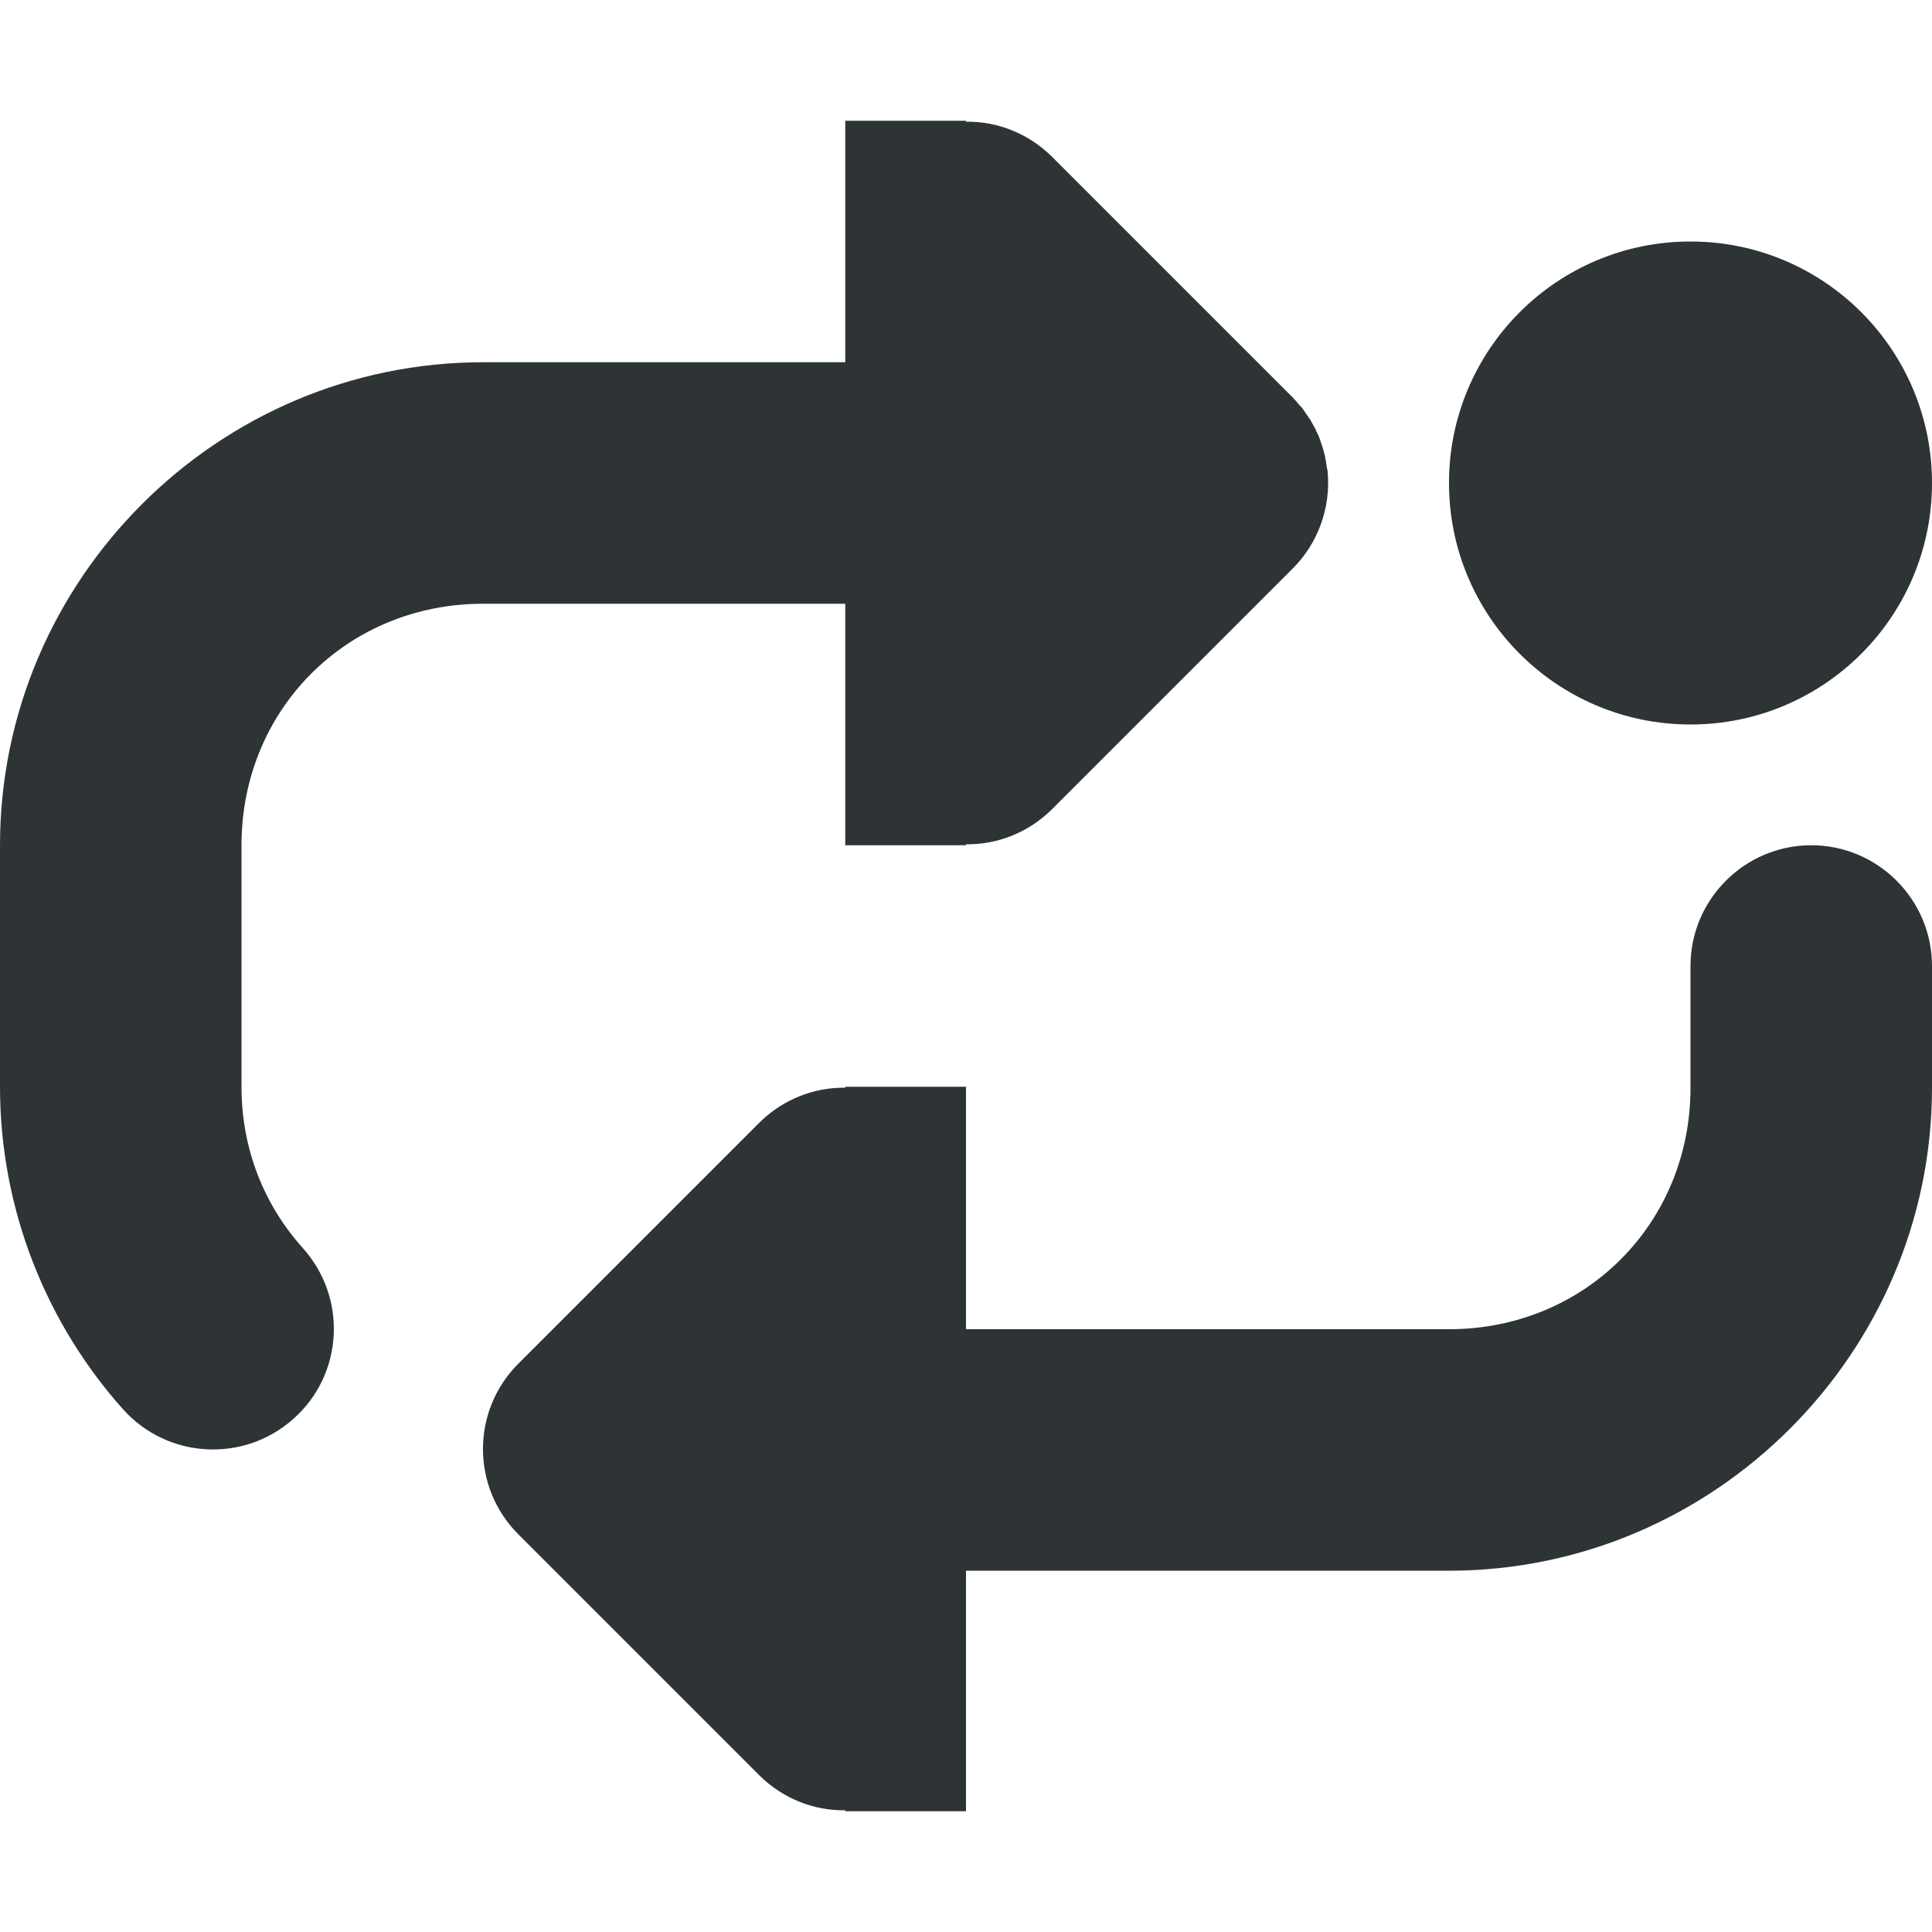
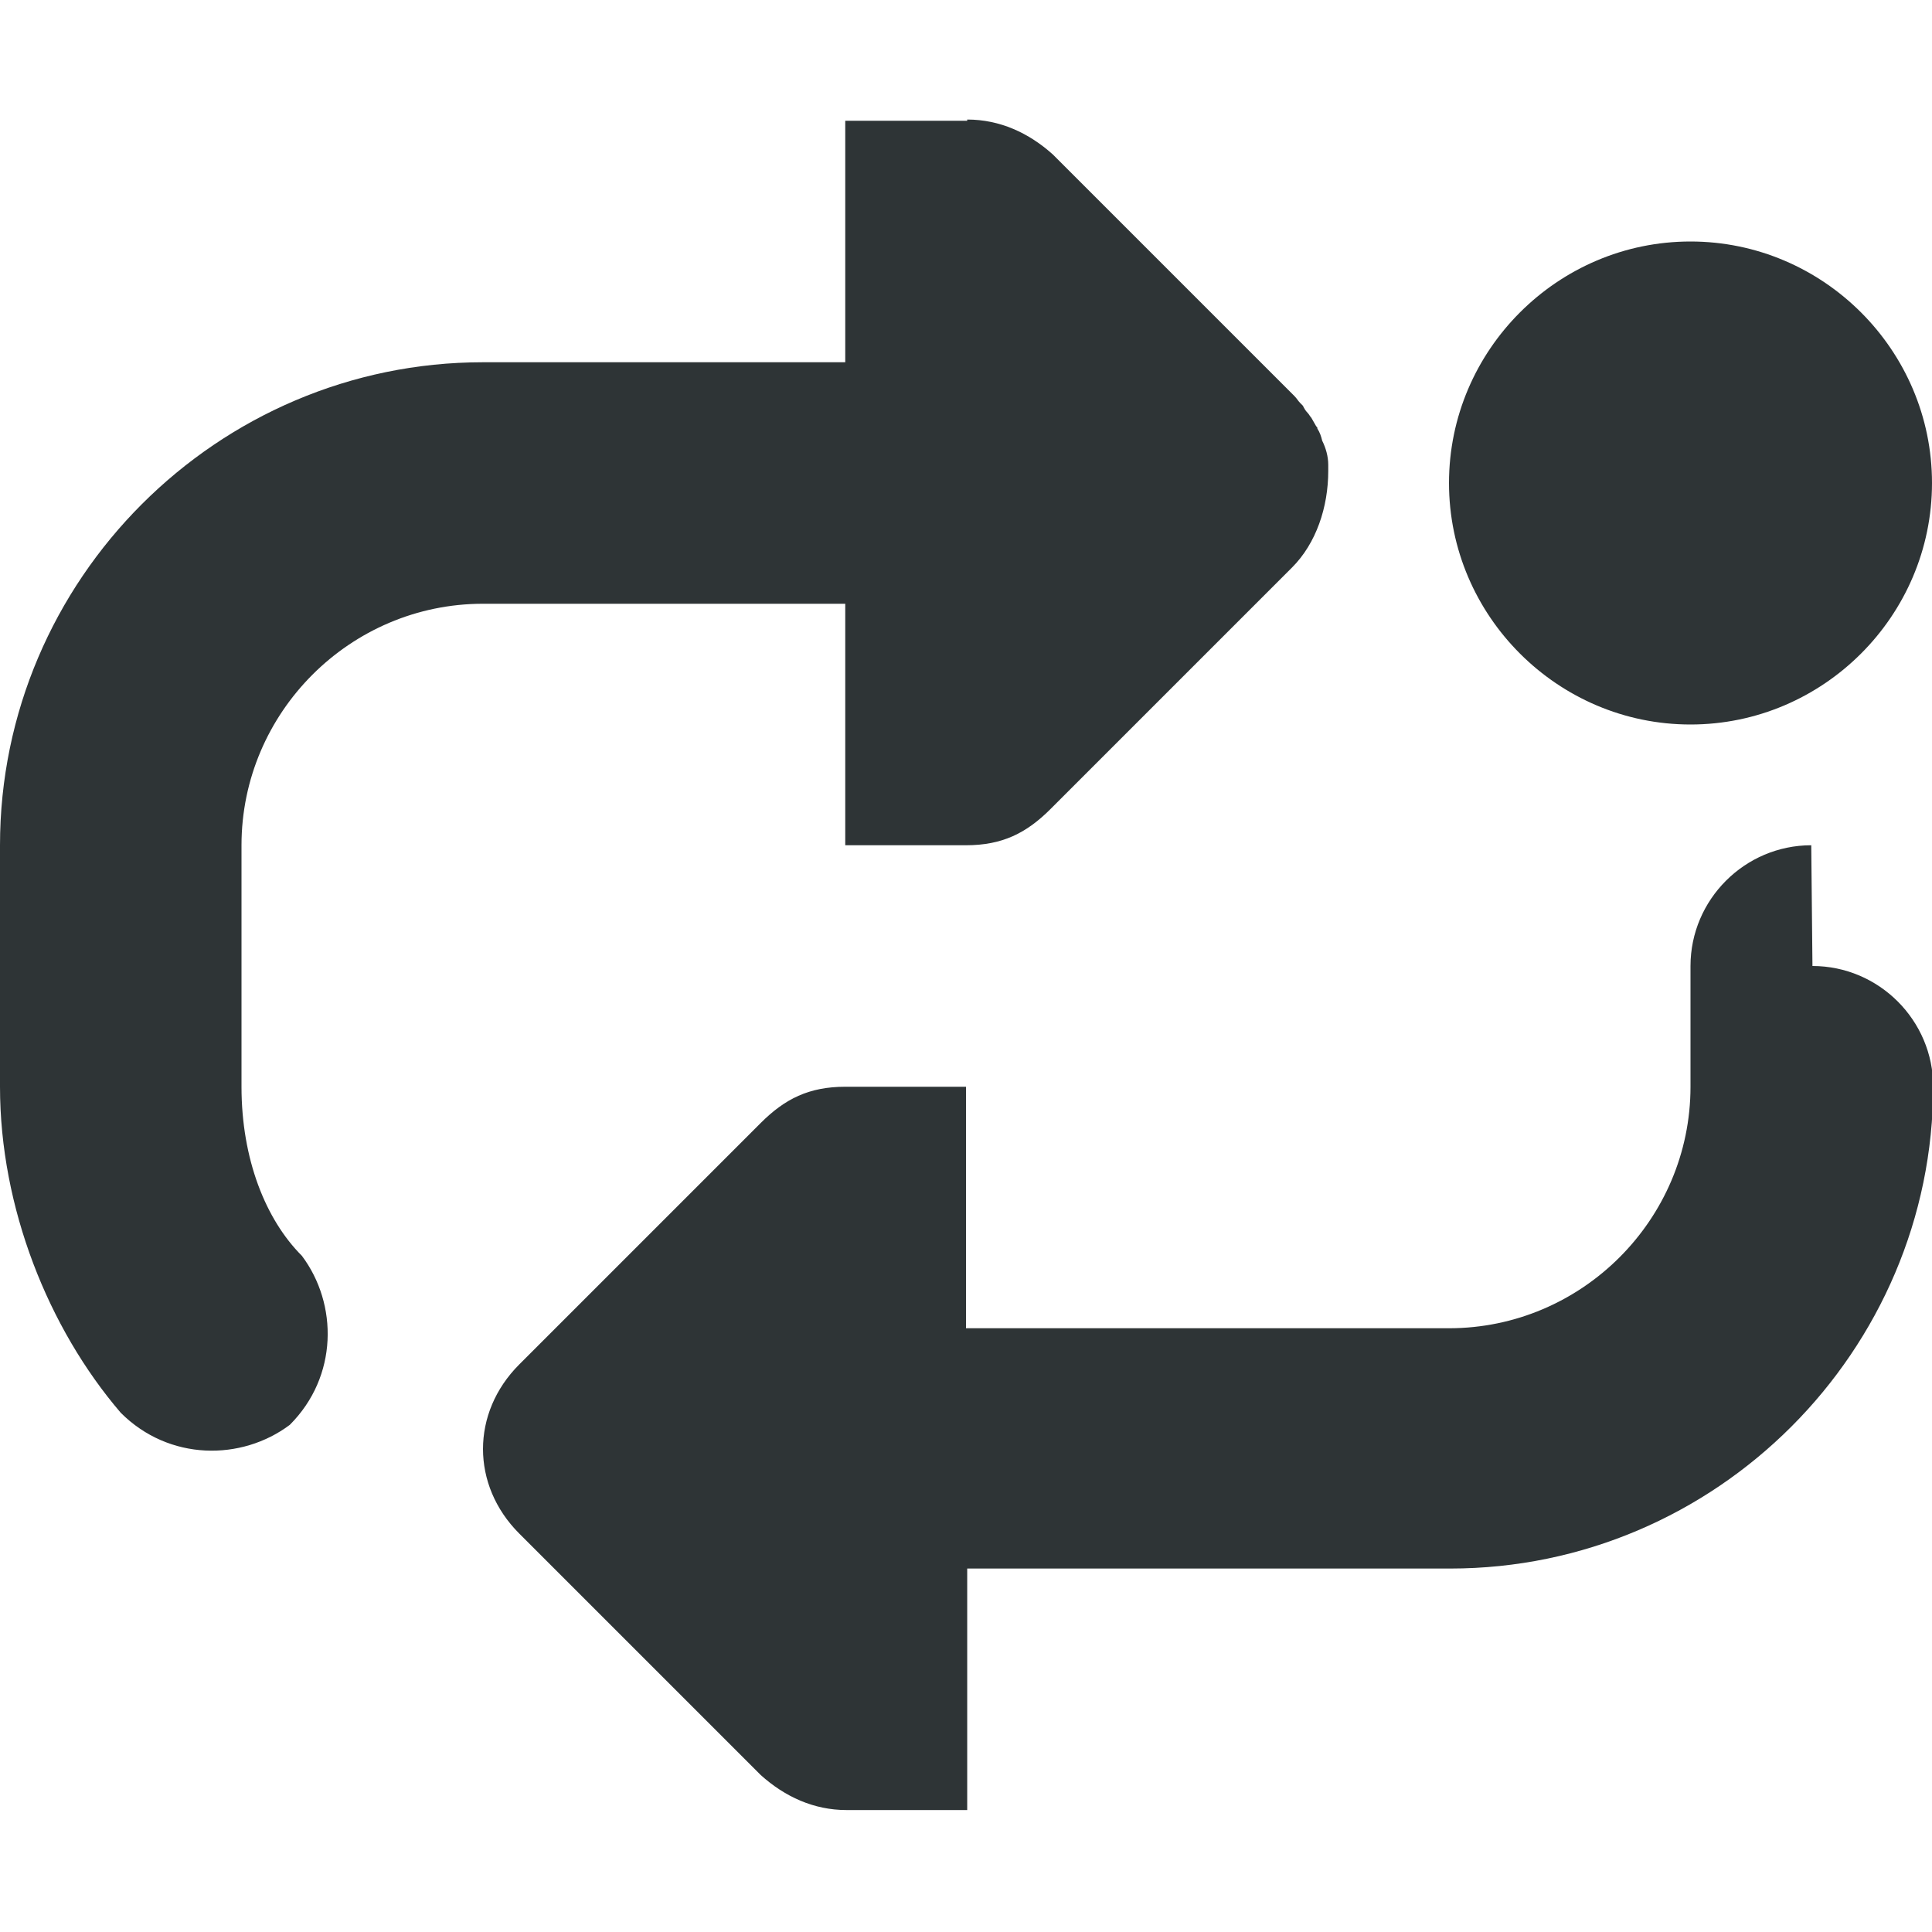
- <svg xmlns="http://www.w3.org/2000/svg" height="16px" viewBox="0 0 16 16" width="16px">
-   <path d="m 7 1 v 2 h -3 c -2.199 0 -4 1.801 -4 4 v 2 c 0 1.02 0.387 1.965 1.02 2.672 c 0.367 0.41 1 0.445 1.41 0.078 c 0.414 -0.367 0.449 -1 0.078 -1.414 c -0.316 -0.352 -0.508 -0.812 -0.508 -1.336 v -2 c 0 -1.125 0.875 -2 2 -2 h 3 v 2 h 1 v -0.008 c 0.266 0.004 0.52 -0.102 0.707 -0.285 l 2 -2 c 0.207 -0.207 0.312 -0.496 0.289 -0.789 c 0 -0.016 -0.004 -0.031 -0.008 -0.047 c -0.008 -0.07 -0.023 -0.137 -0.047 -0.203 c -0.012 -0.035 -0.023 -0.07 -0.043 -0.102 c 0 -0.008 -0.004 -0.012 -0.008 -0.02 c -0.012 -0.023 -0.027 -0.047 -0.039 -0.07 c -0.008 -0.012 -0.02 -0.027 -0.027 -0.039 c -0.016 -0.02 -0.027 -0.043 -0.043 -0.062 c -0.008 -0.008 -0.016 -0.016 -0.023 -0.023 c -0.016 -0.02 -0.031 -0.039 -0.051 -0.059 l -2 -2 c -0.188 -0.184 -0.441 -0.289 -0.707 -0.285 v -0.008 z m 7 1 c -1.105 0 -2 0.895 -2 2 s 0.895 2 2 2 s 2 -0.895 2 -2 s -0.895 -2 -2 -2 z m 1 5 c -0.551 0 -1 0.449 -1 1 v 1.008 c 0 1.125 -0.875 2 -2 2 h -4 v -2.008 h -1 v 0.008 c -0.266 -0.004 -0.52 0.102 -0.707 0.285 l -2 2 c -0.391 0.391 -0.391 1.023 0 1.414 l 2 2 c 0.188 0.184 0.441 0.289 0.707 0.285 v 0.008 h 1 v -1.992 h 4 c 2.199 0 4 -1.805 4 -4 v -1.008 c 0 -0.551 -0.449 -1 -1 -1 z m 0 0" fill="#2e3436" />
+ <svg xmlns="http://www.w3.org/2000/svg" width="16" height="16" viewBox="0 0 16 16">
+   <path d="M7 1v2H4c-2.2 0-4 1.8-4 4v2c0 1 0.4 2 1 2.7c0.4 0.4 1 0.4 1.4 0.1c0.4-0.4 0.4-1 0.1-1.4C2.2 10.1 2 9.6 2 9V7c0-1.1 0.9-2 2-2h3v2h1c0.3 0 0.5-0.1 0.7-0.3l2-2c0.2-0.2 0.3-0.5 0.3-0.8c0 0 0 0 0-0.05c0-0.07-0.02-0.14-0.05-0.2c-0.01-0.04-0.02-0.07-0.04-0.1c0-0.01 0-0.01-0.01-0.02c-0.01-0.02-0.03-0.05-0.04-0.07c-0.01-0.01-0.02-0.03-0.03-0.04c-0.02-0.02-0.03-0.04-0.04-0.06c-0.01-0.01-0.02-0.02-0.02-0.02c-0.02-0.02-0.03-0.04-0.05-0.06l-2-2c-0.2-0.18-0.44-0.29-0.71-0.29V1zm7 1c-1.1 0-2 0.9-2 2s0.9 2 2 2s2-0.9 2-2s-0.9-2-2-2zm1 5c-0.55 0-1 0.45-1 1v1c0 1.1-0.9 2-2 2H8v-2H7c-0.3 0-0.5 0.1-0.7 0.3l-2 2c-0.4 0.4-0.4 1 0 1.4l2 2c0.2 0.18 0.44 0.29 0.71 0.29h1v-2h4c2.2 0 4-1.8 4-4V9c0-0.55-0.45-1-1-1z" fill="#2e3436" />
</svg>
